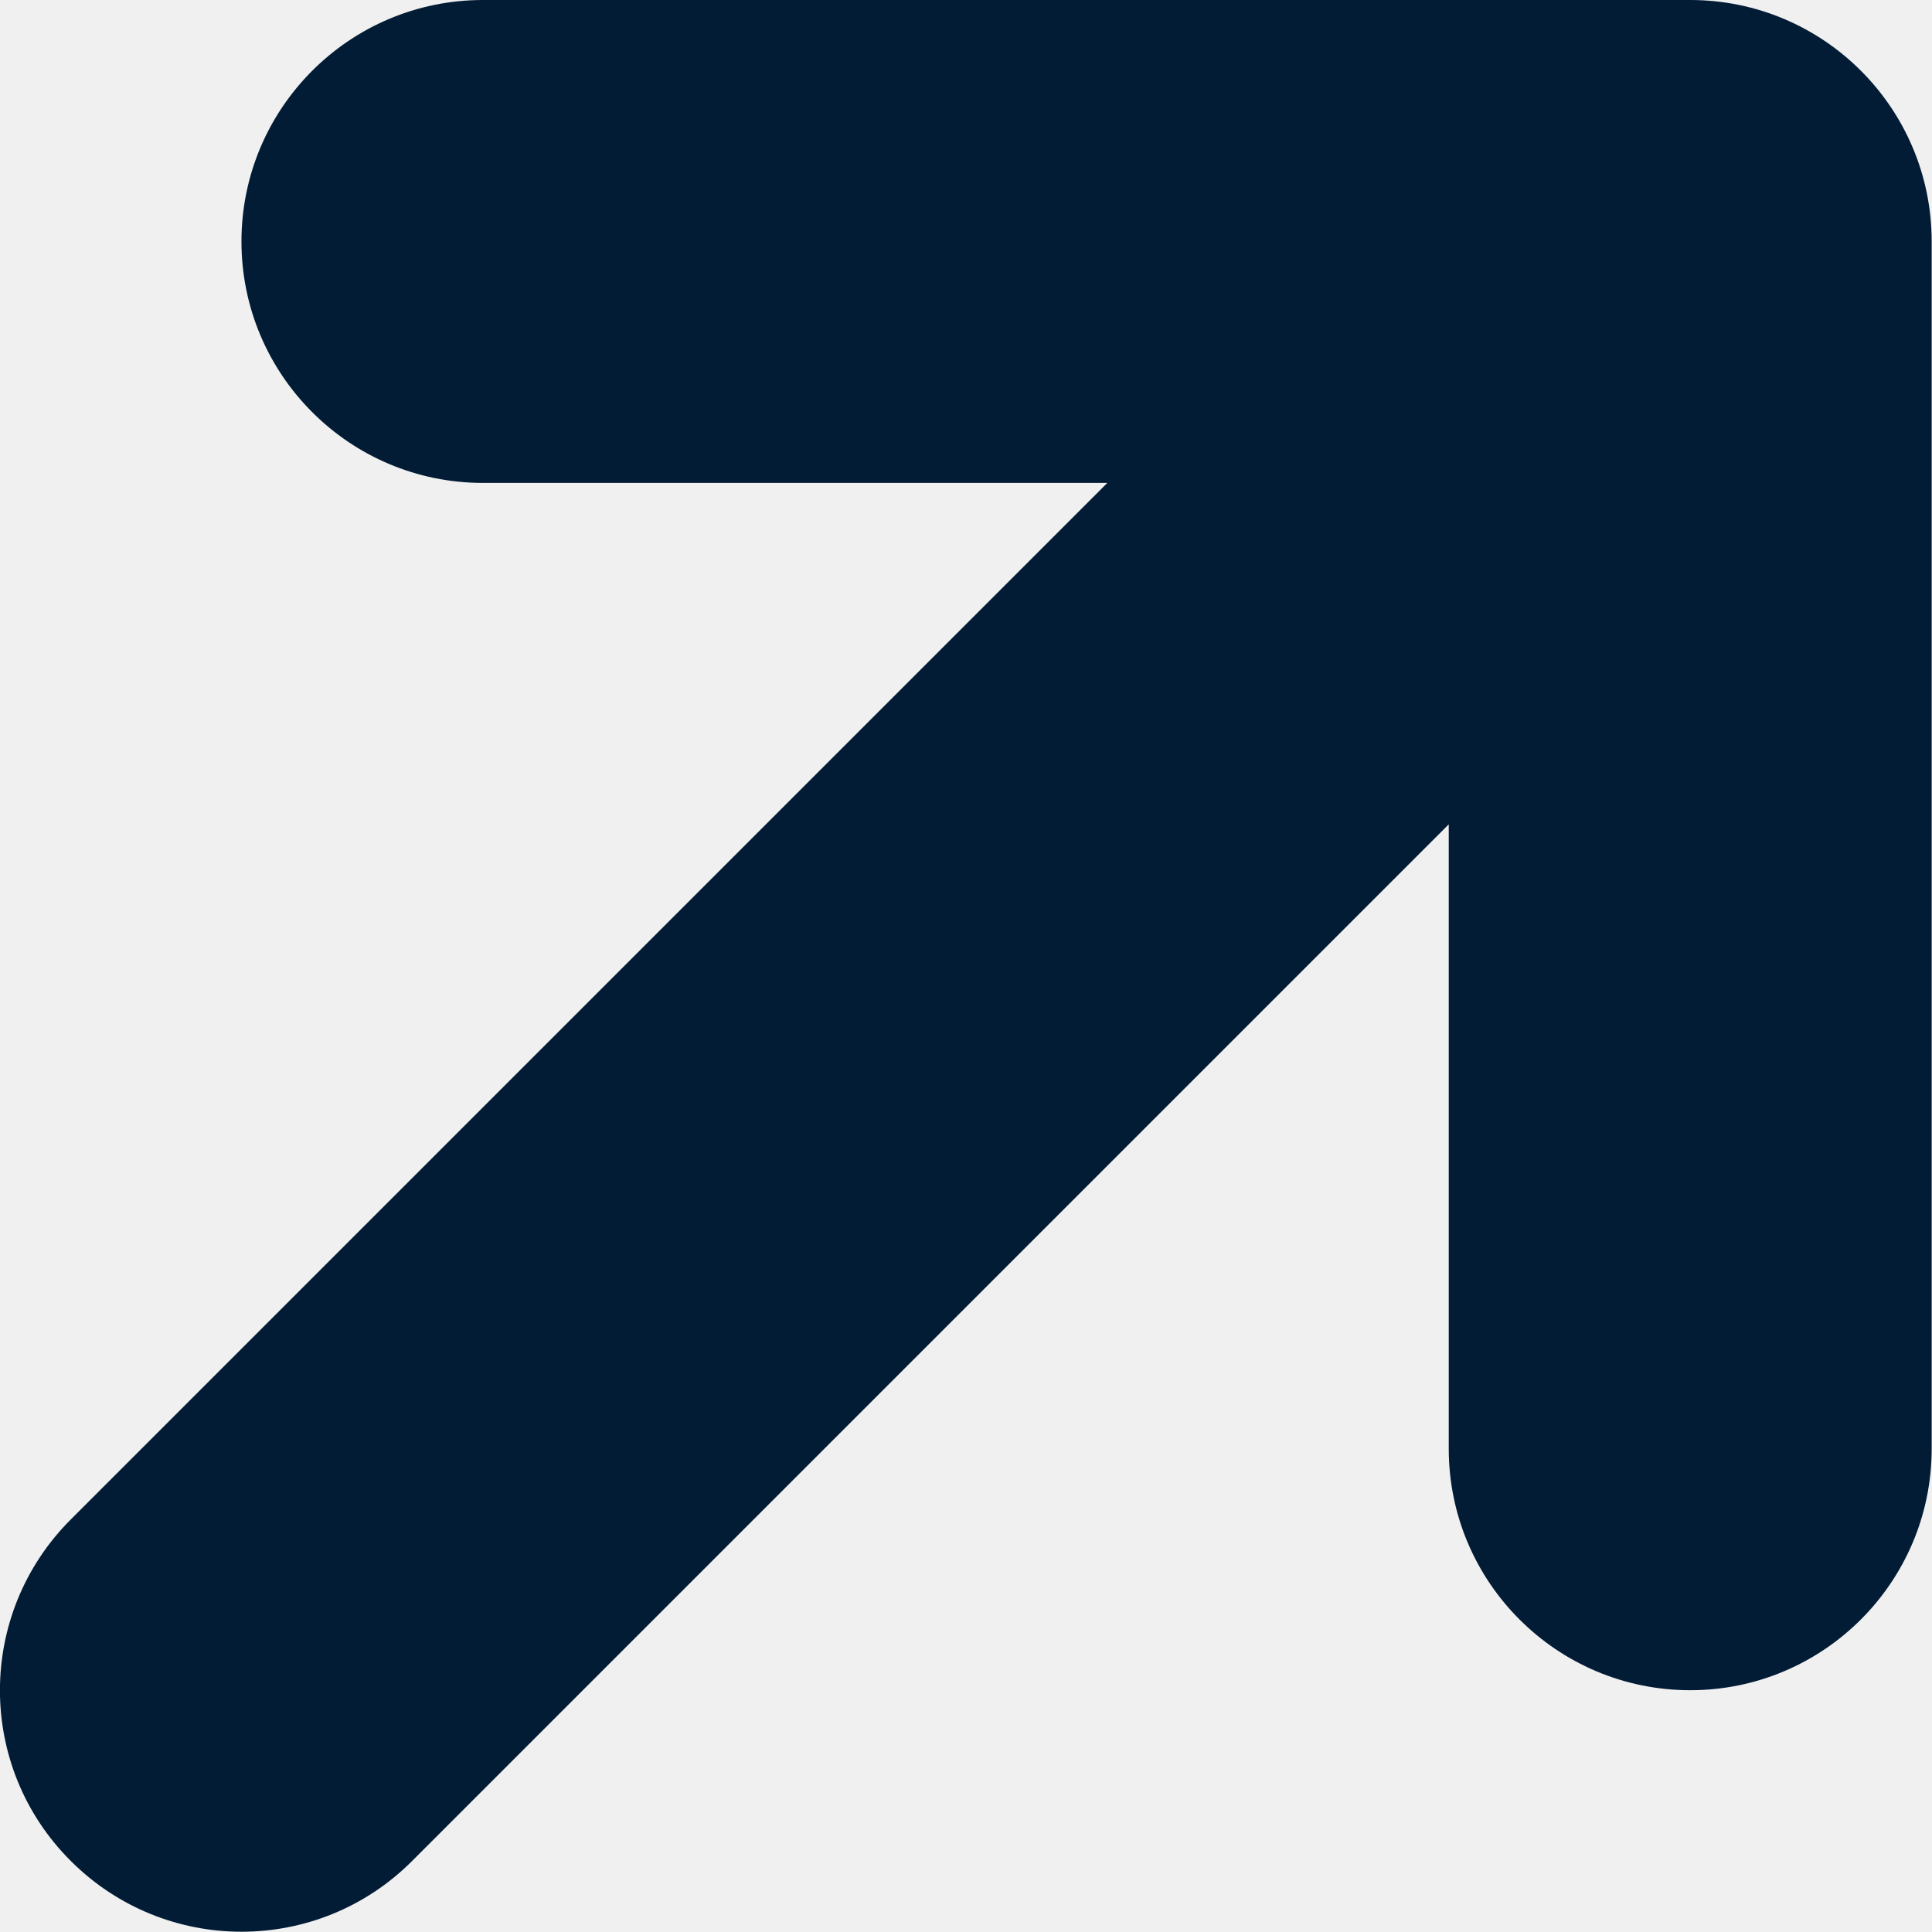
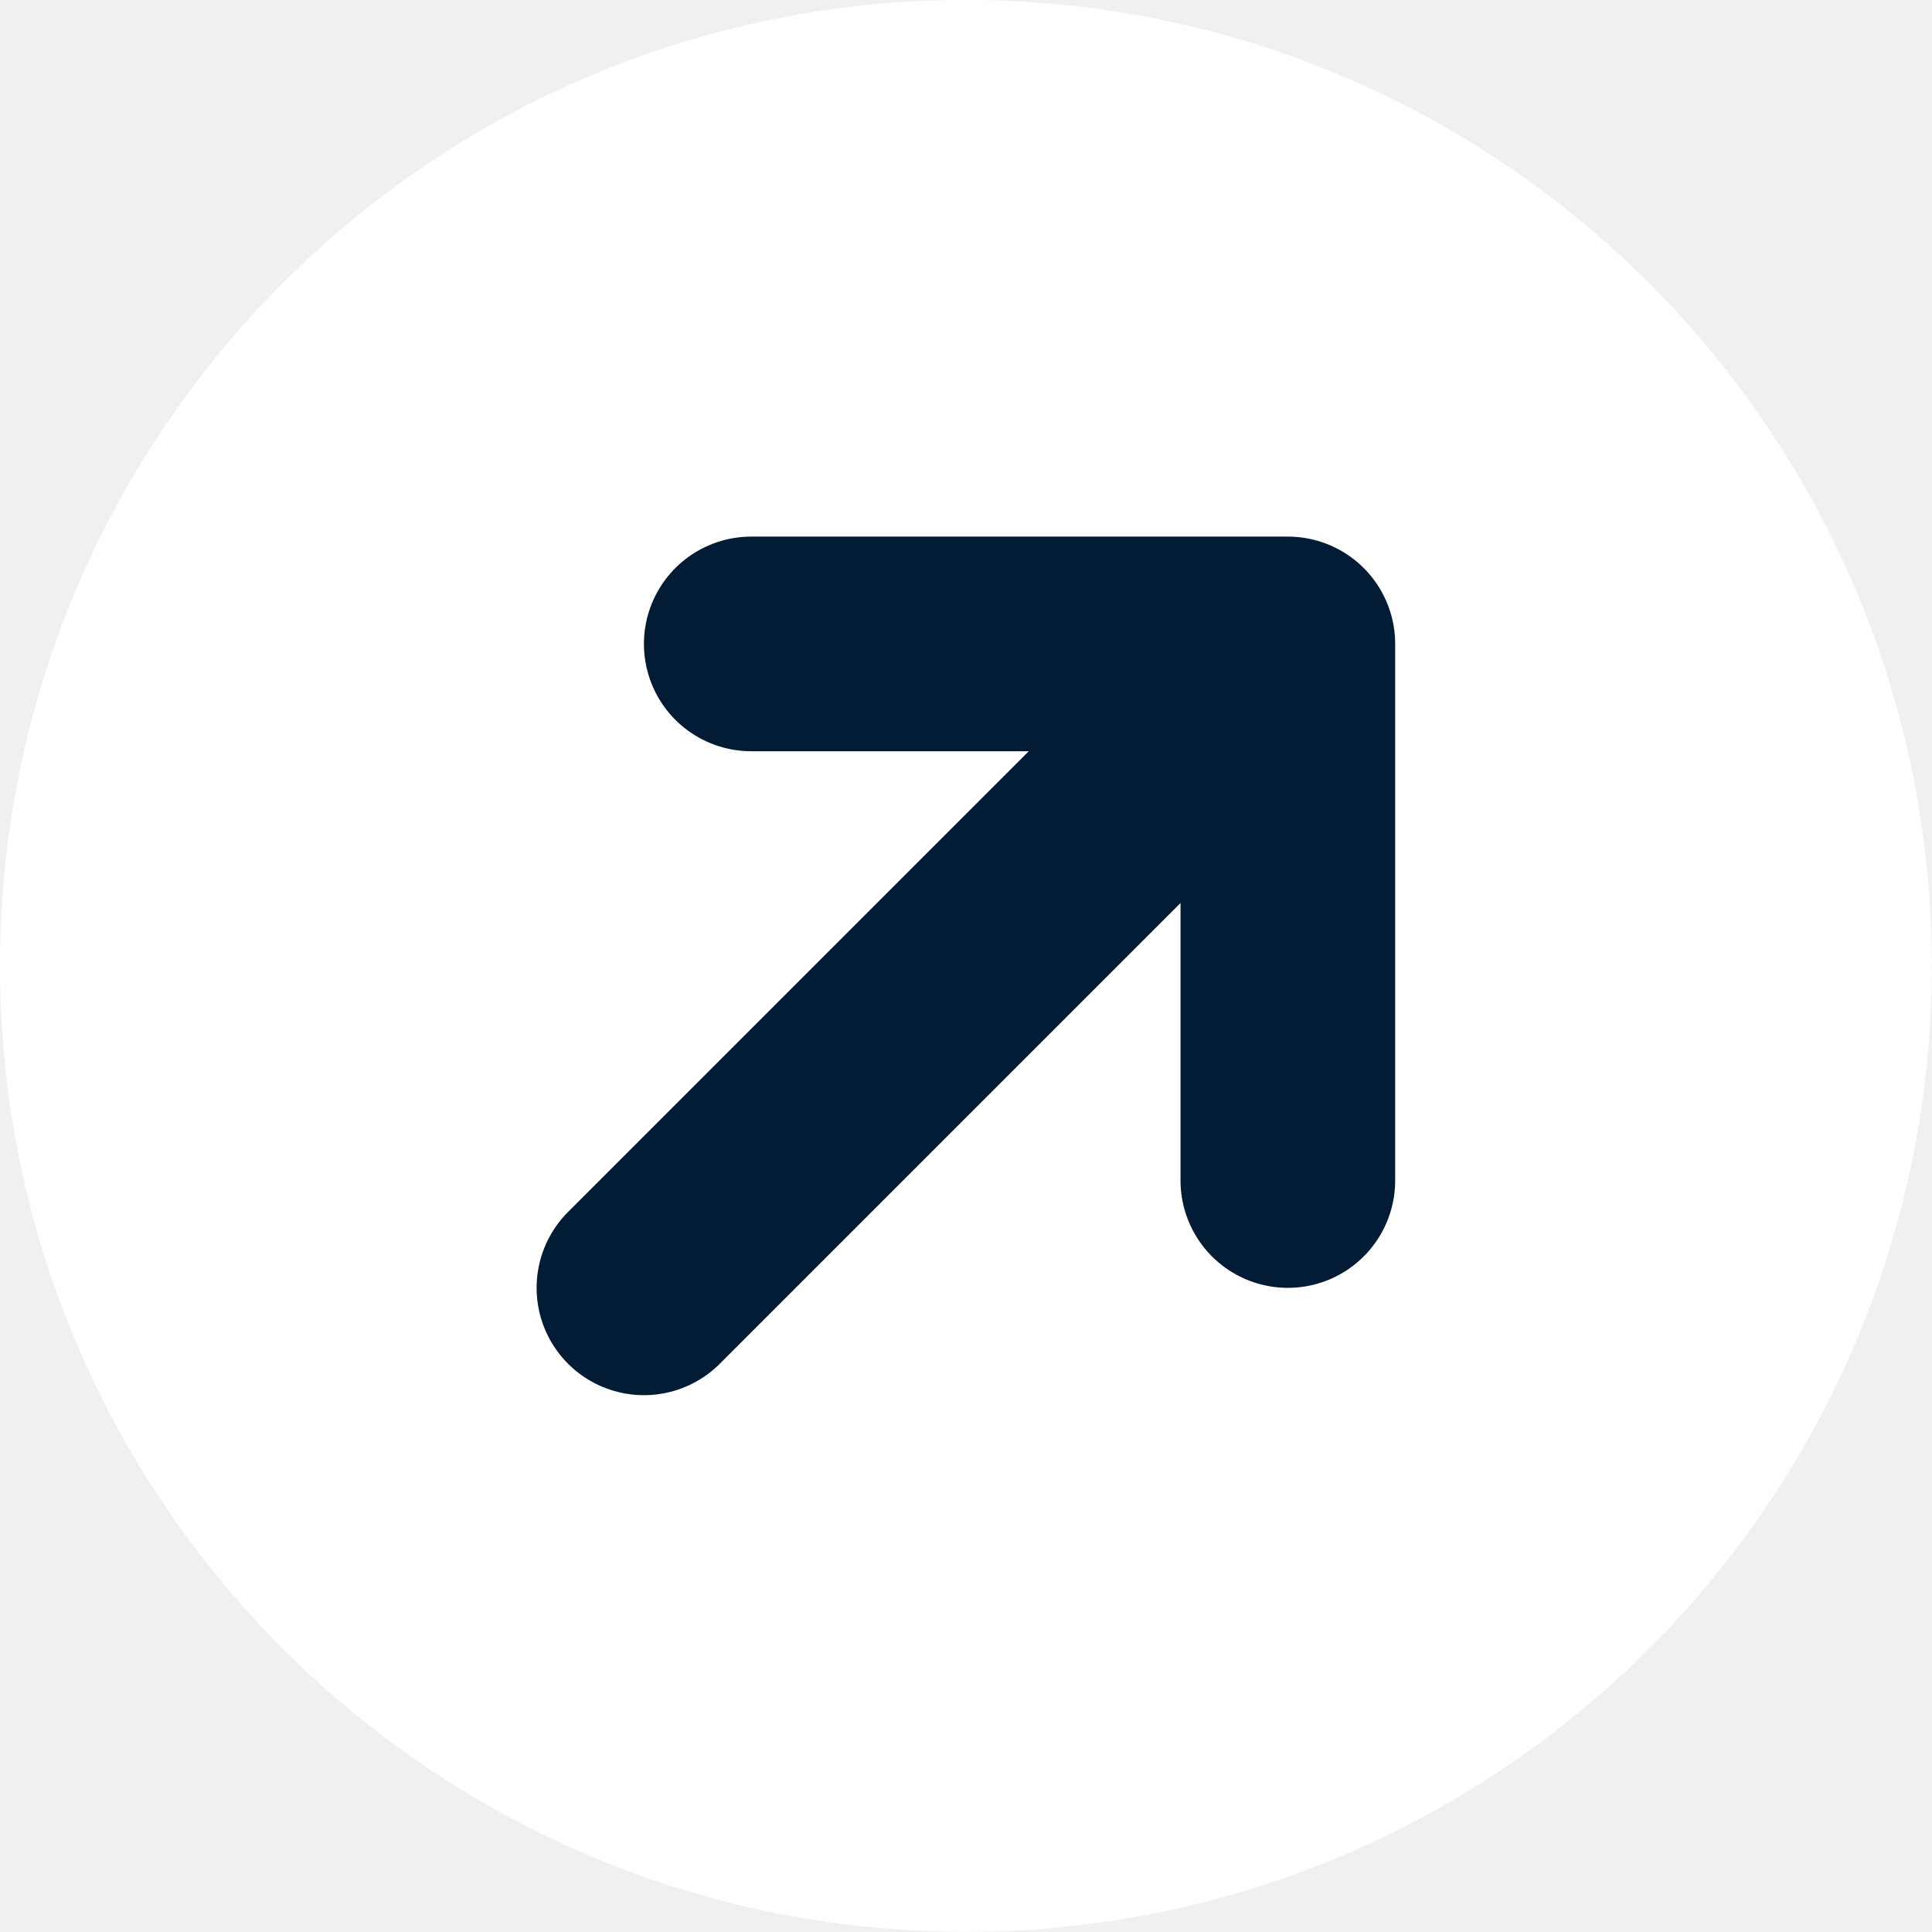
- <svg xmlns="http://www.w3.org/2000/svg" width="8" height="8" version="1.1" viewBox="0 0 2.117 2.117" xml:space="preserve">
-   <g transform="translate(-85.705 -121.17)">
-     <g transform="matrix(.26458 0 0 .26458 85.705 121.17)" fill="none">
-       <path d="m2 0c-0.552 0-1 0.448-1 1 0 0.552 0.448 1 1 1zm5 1h1c0-0.552-0.448-1-1-1zm-1 5c0 0.552 0.448 1 1 1s1-0.448 1-1zm-5.707 0.293c-0.391 0.391-0.391 1.024 0 1.414 0.391 0.391 1.024 0.391 1.414 0zm1.707-4.293h5v-2h-5zm4-1v5h2v-5zm0.293-0.707-6 6 1.414 1.414 6-6z" fill="#021c36" />
+ <svg xmlns="http://www.w3.org/2000/svg" width="18" height="18" version="1.1" viewBox="0 0 4.763 4.763" xml:space="preserve">
+   <g transform="translate(-102.57 -146.12)">
+     <g transform="matrix(.26458 0 0 .26458 102.57 146.12)" fill="none">
+       <g id="Send icon">
+         <circle cx="9" cy="9" r="9" fill="#fff" />
+         <path d="m7 6h5m0 0v5m0-5-6 6" stroke="#021c36" stroke-linecap="round" stroke-linejoin="round" stroke-width="2" />
+       </g>
    </g>
  </g>
</svg>
